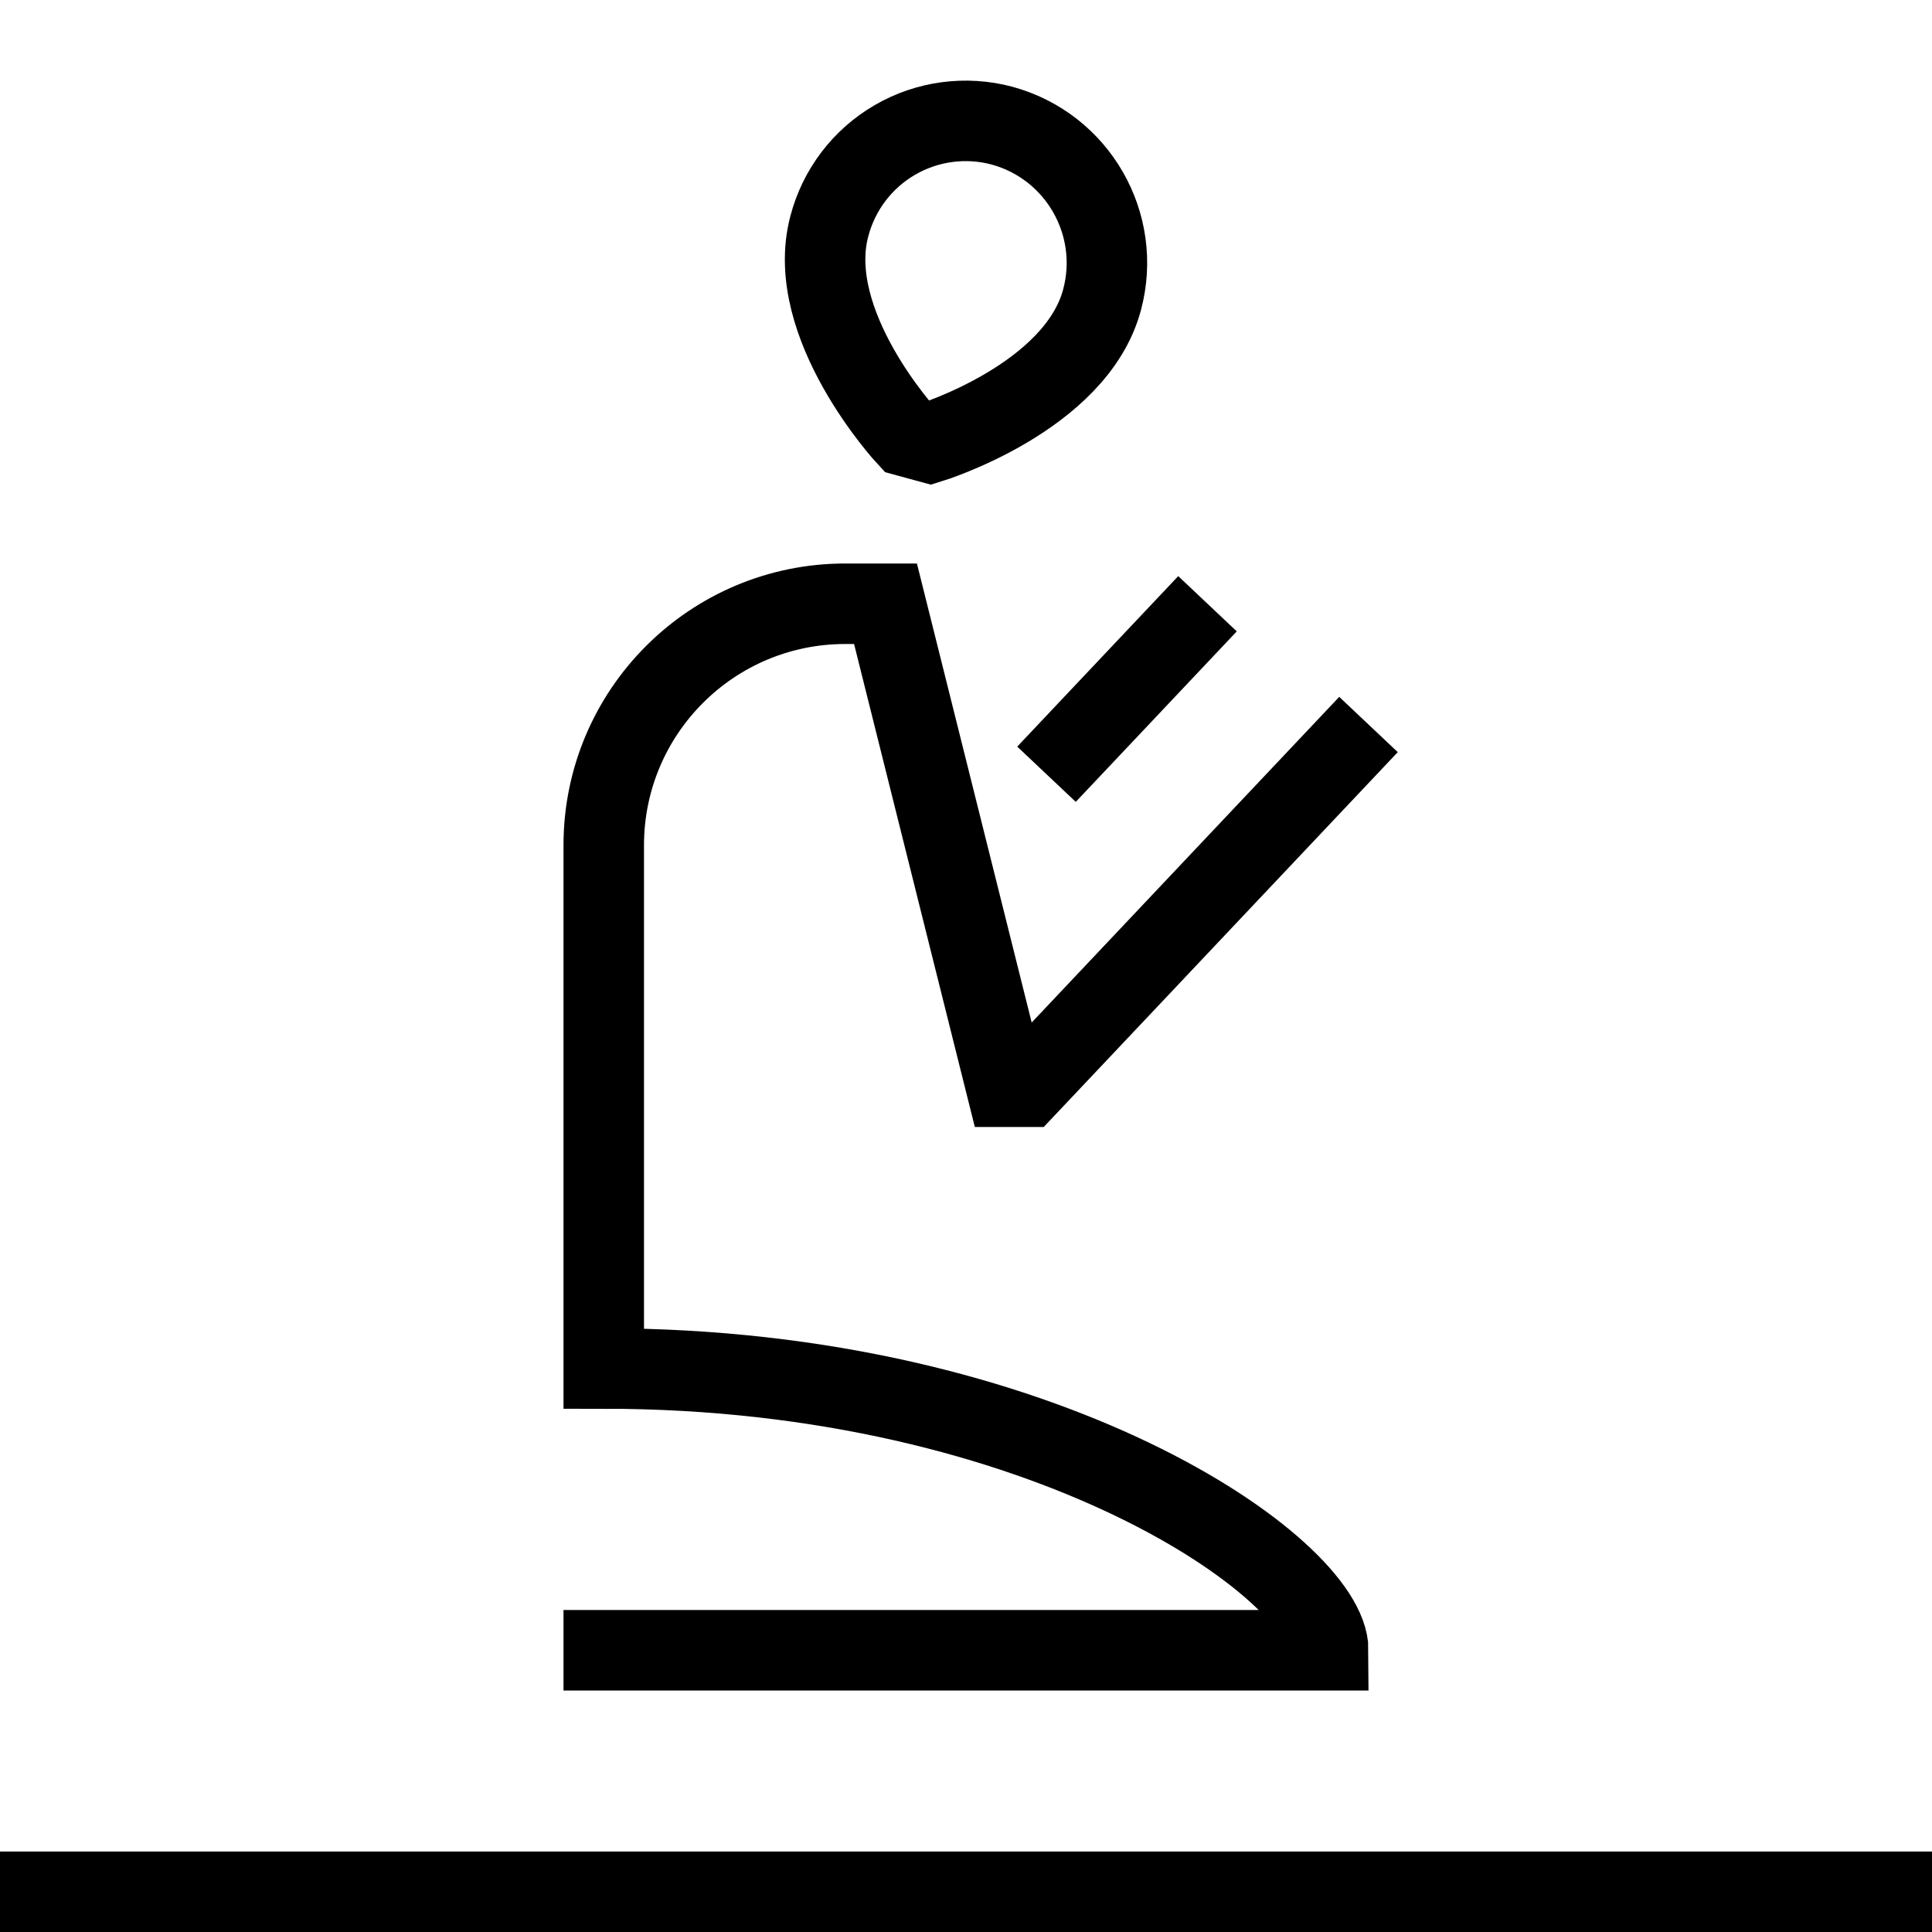
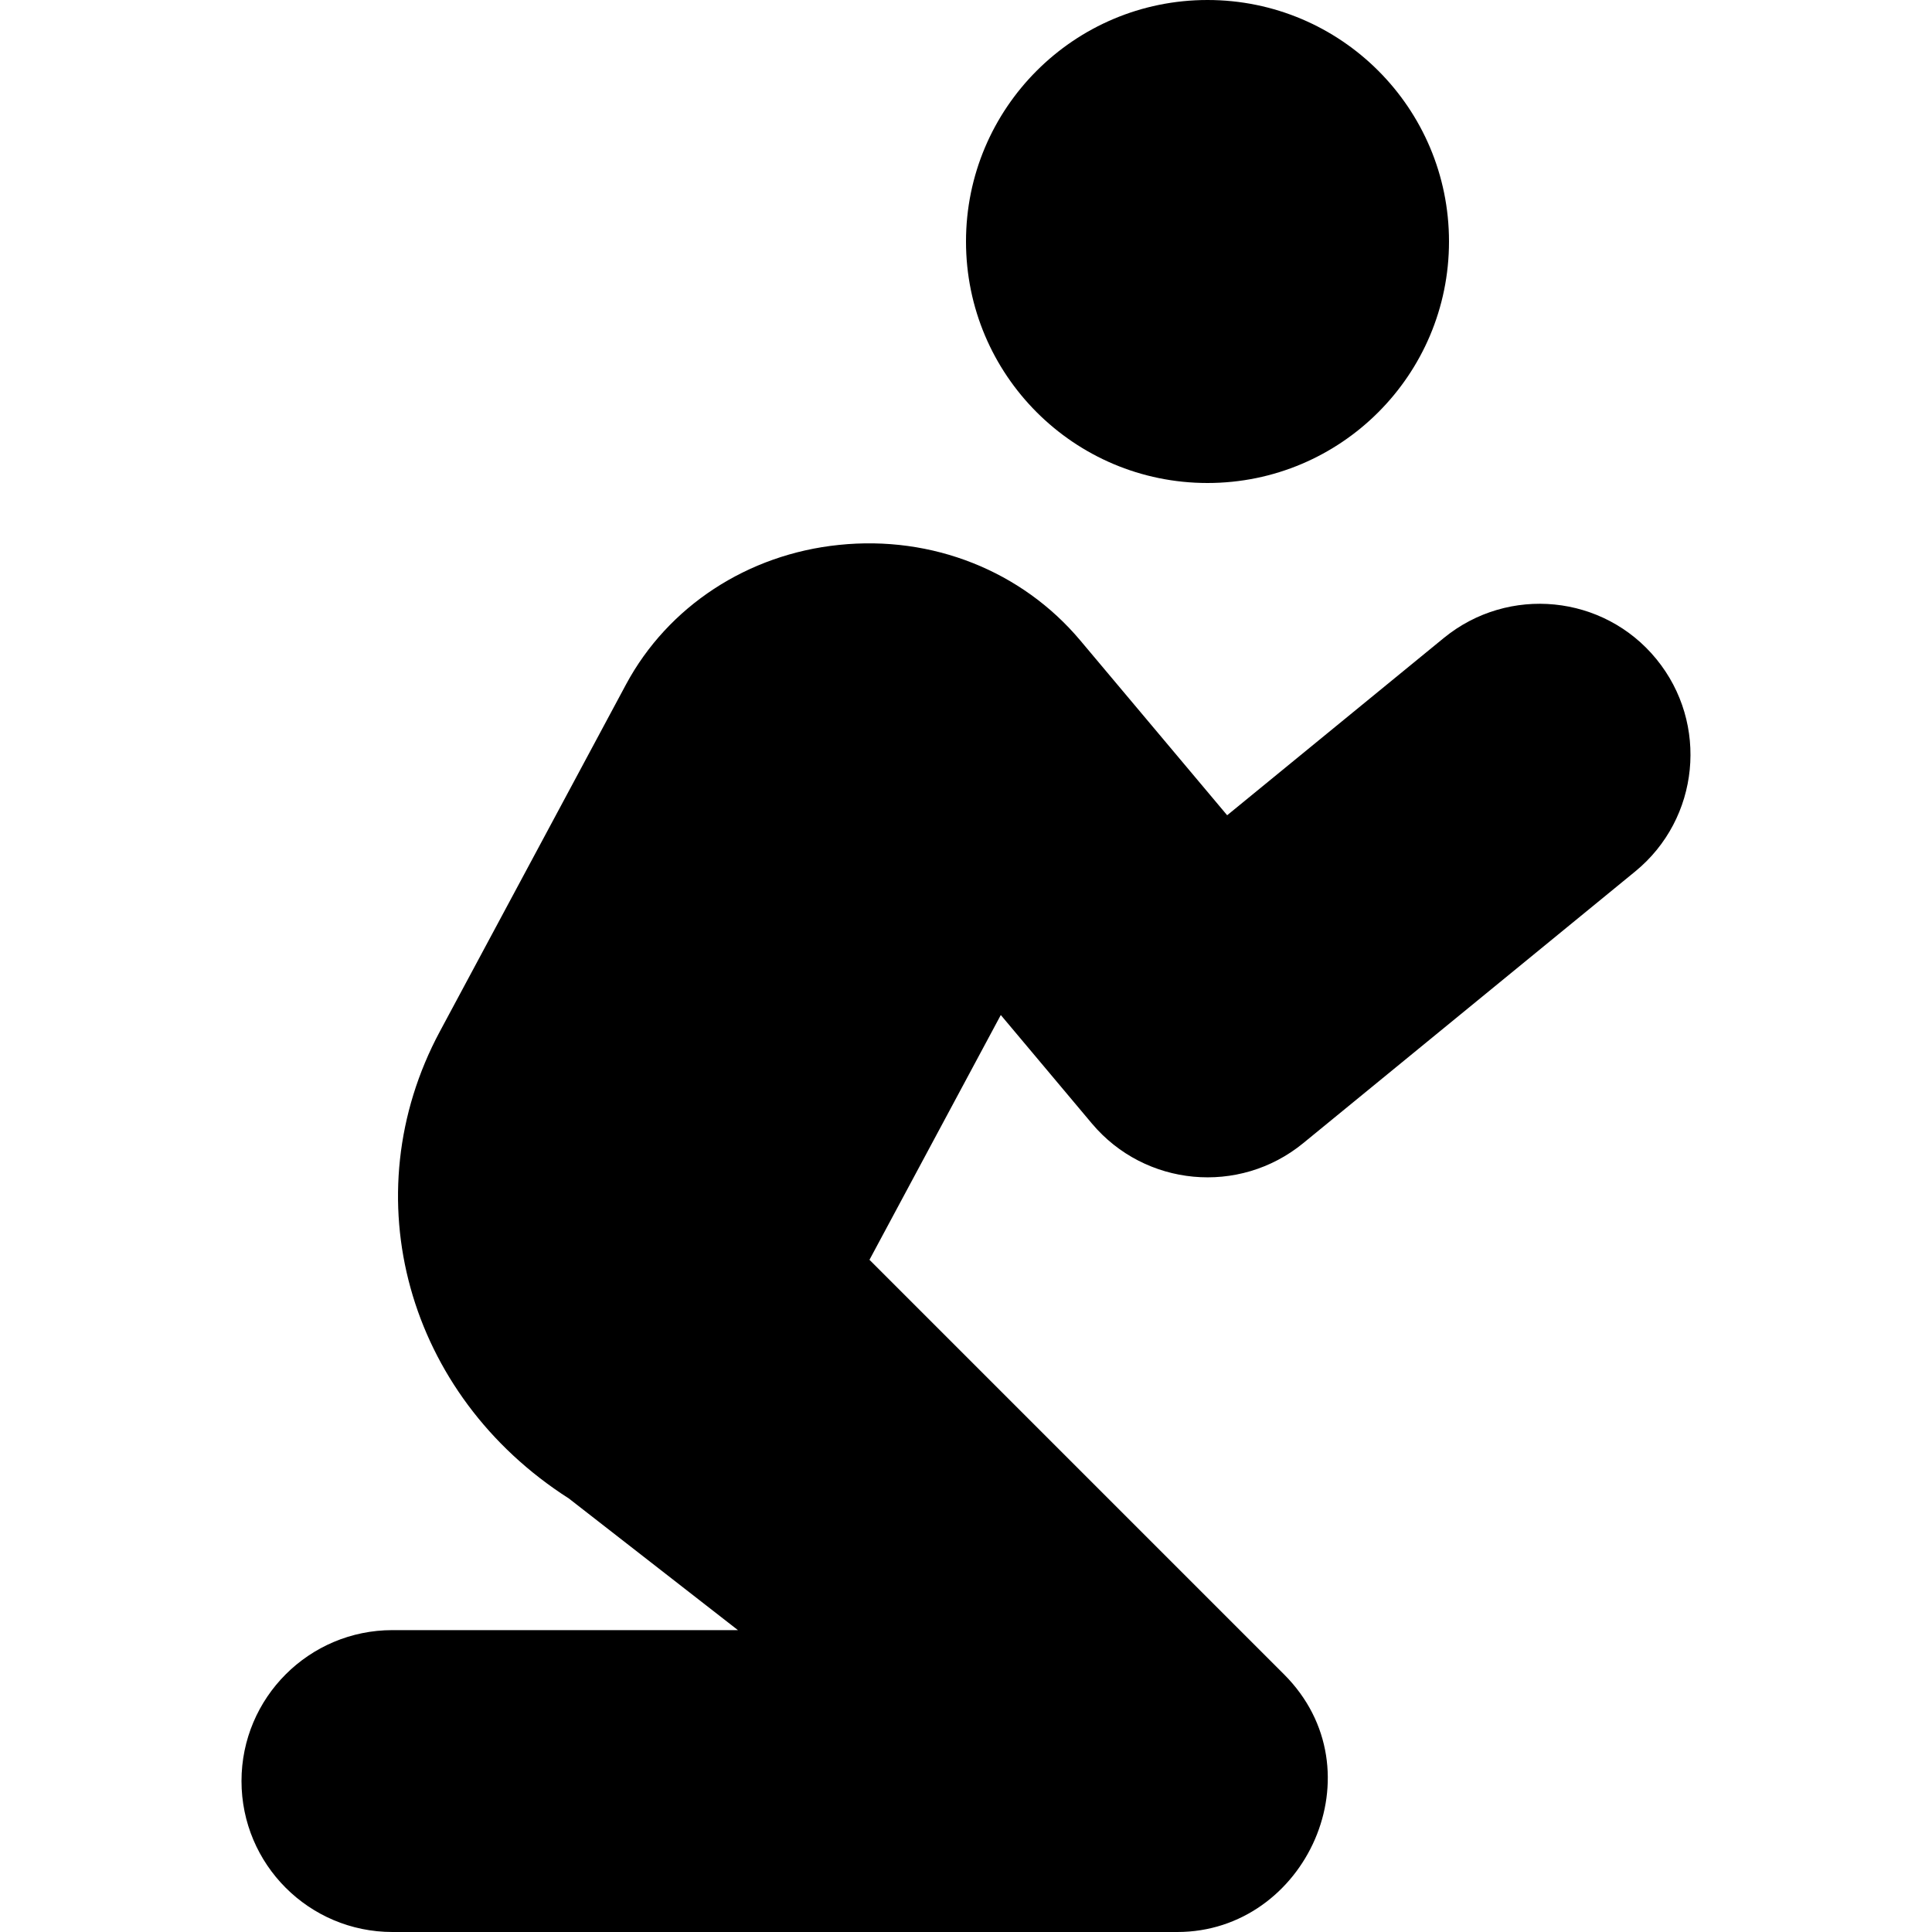
- <svg xmlns="http://www.w3.org/2000/svg" width="64" height="64" viewBox="0 0 24 24">
-   <path fill="none" stroke="#000000" d="m17 9l-4.25 4.5h-.25l-1.5-6h-.5a3 3 0 0 0-3 3V17c5.5 0 9 2.5 9 3.5H7m6-10.882L15 7.5m-15 16h24m-12.445-18s1.81-.557 2.135-1.776a1.768 1.768 0 0 0-1.242-2.163a1.75 1.75 0 0 0-2.146 1.25c-.324 1.219.963 2.61.963 2.61l.29.079Z" />
+ <svg xmlns="http://www.w3.org/2000/svg" fill="" width="800px" height="800px" viewBox="-64 0 512 512" data--h-bstatus="0OBSERVED">
+   <g id="SVGRepo_bgCarrier" stroke-width="0" data--h-bstatus="0OBSERVED" />
+   <g id="SVGRepo_tracerCarrier" stroke-linecap="round" stroke-linejoin="round" data--h-bstatus="0OBSERVED" />
+   <g id="SVGRepo_iconCarrier" data--h-bstatus="0OBSERVED">
+     <path d="M256 128c35.35 0 64-28.65 64-64S291.35 0 256 0s-64 28.65-64 64 28.65 64 64 64zm-30.63 169.75c14.06 16.72 39 19.09 55.97 5.22l88-72.02c17.09-13.98 19.59-39.19 5.62-56.28-13.97-17.11-39.19-19.59-56.31-5.62l-57.44 47-38.91-46.31c-15.44-18.39-39.22-27.92-64-25.33-24.19 2.48-45.25 16.27-56.37 36.92l-49.37 92.03c-23.4 43.64-8.69 96.37 34.19 123.75L131.56 432H40c-22.09 0-40 17.91-40 40s17.91 40 40 40h208c34.08 0 53.77-42.79 28.28-68.28L166.42 333.86l34.8-64.87 24.15 28.76z" data--h-bstatus="0OBSERVED" />
+   </g>
</svg>
